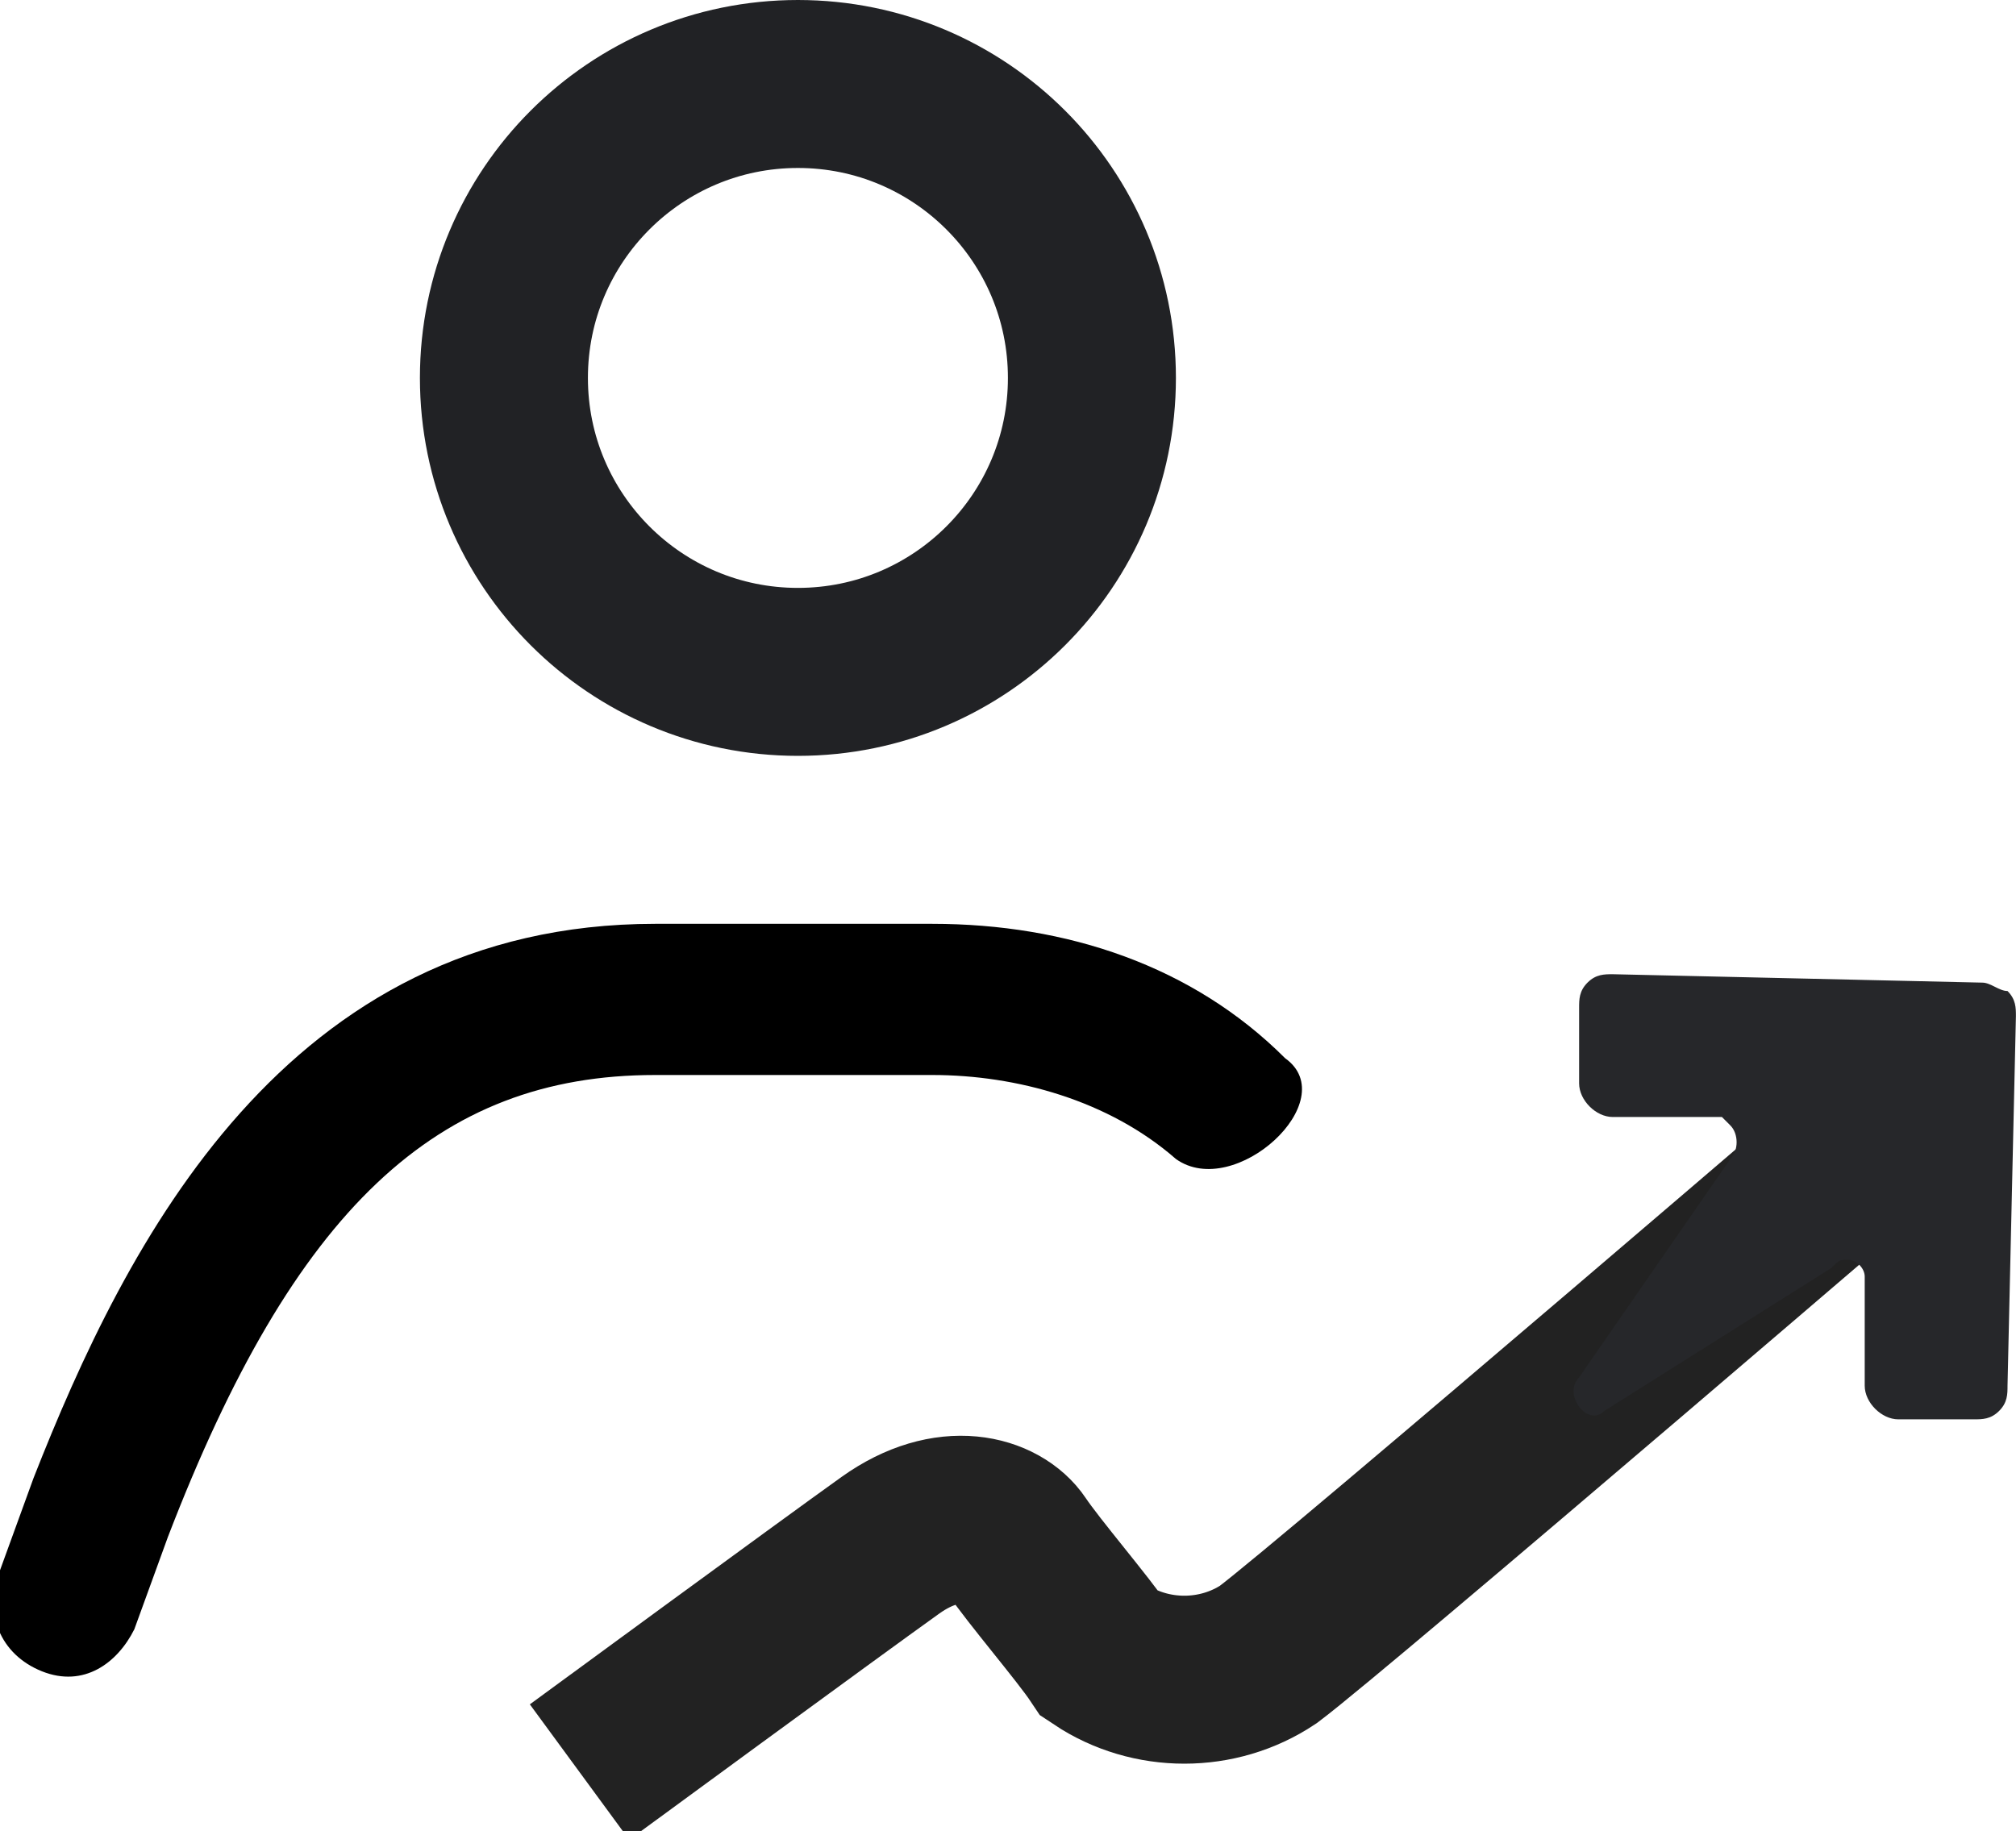
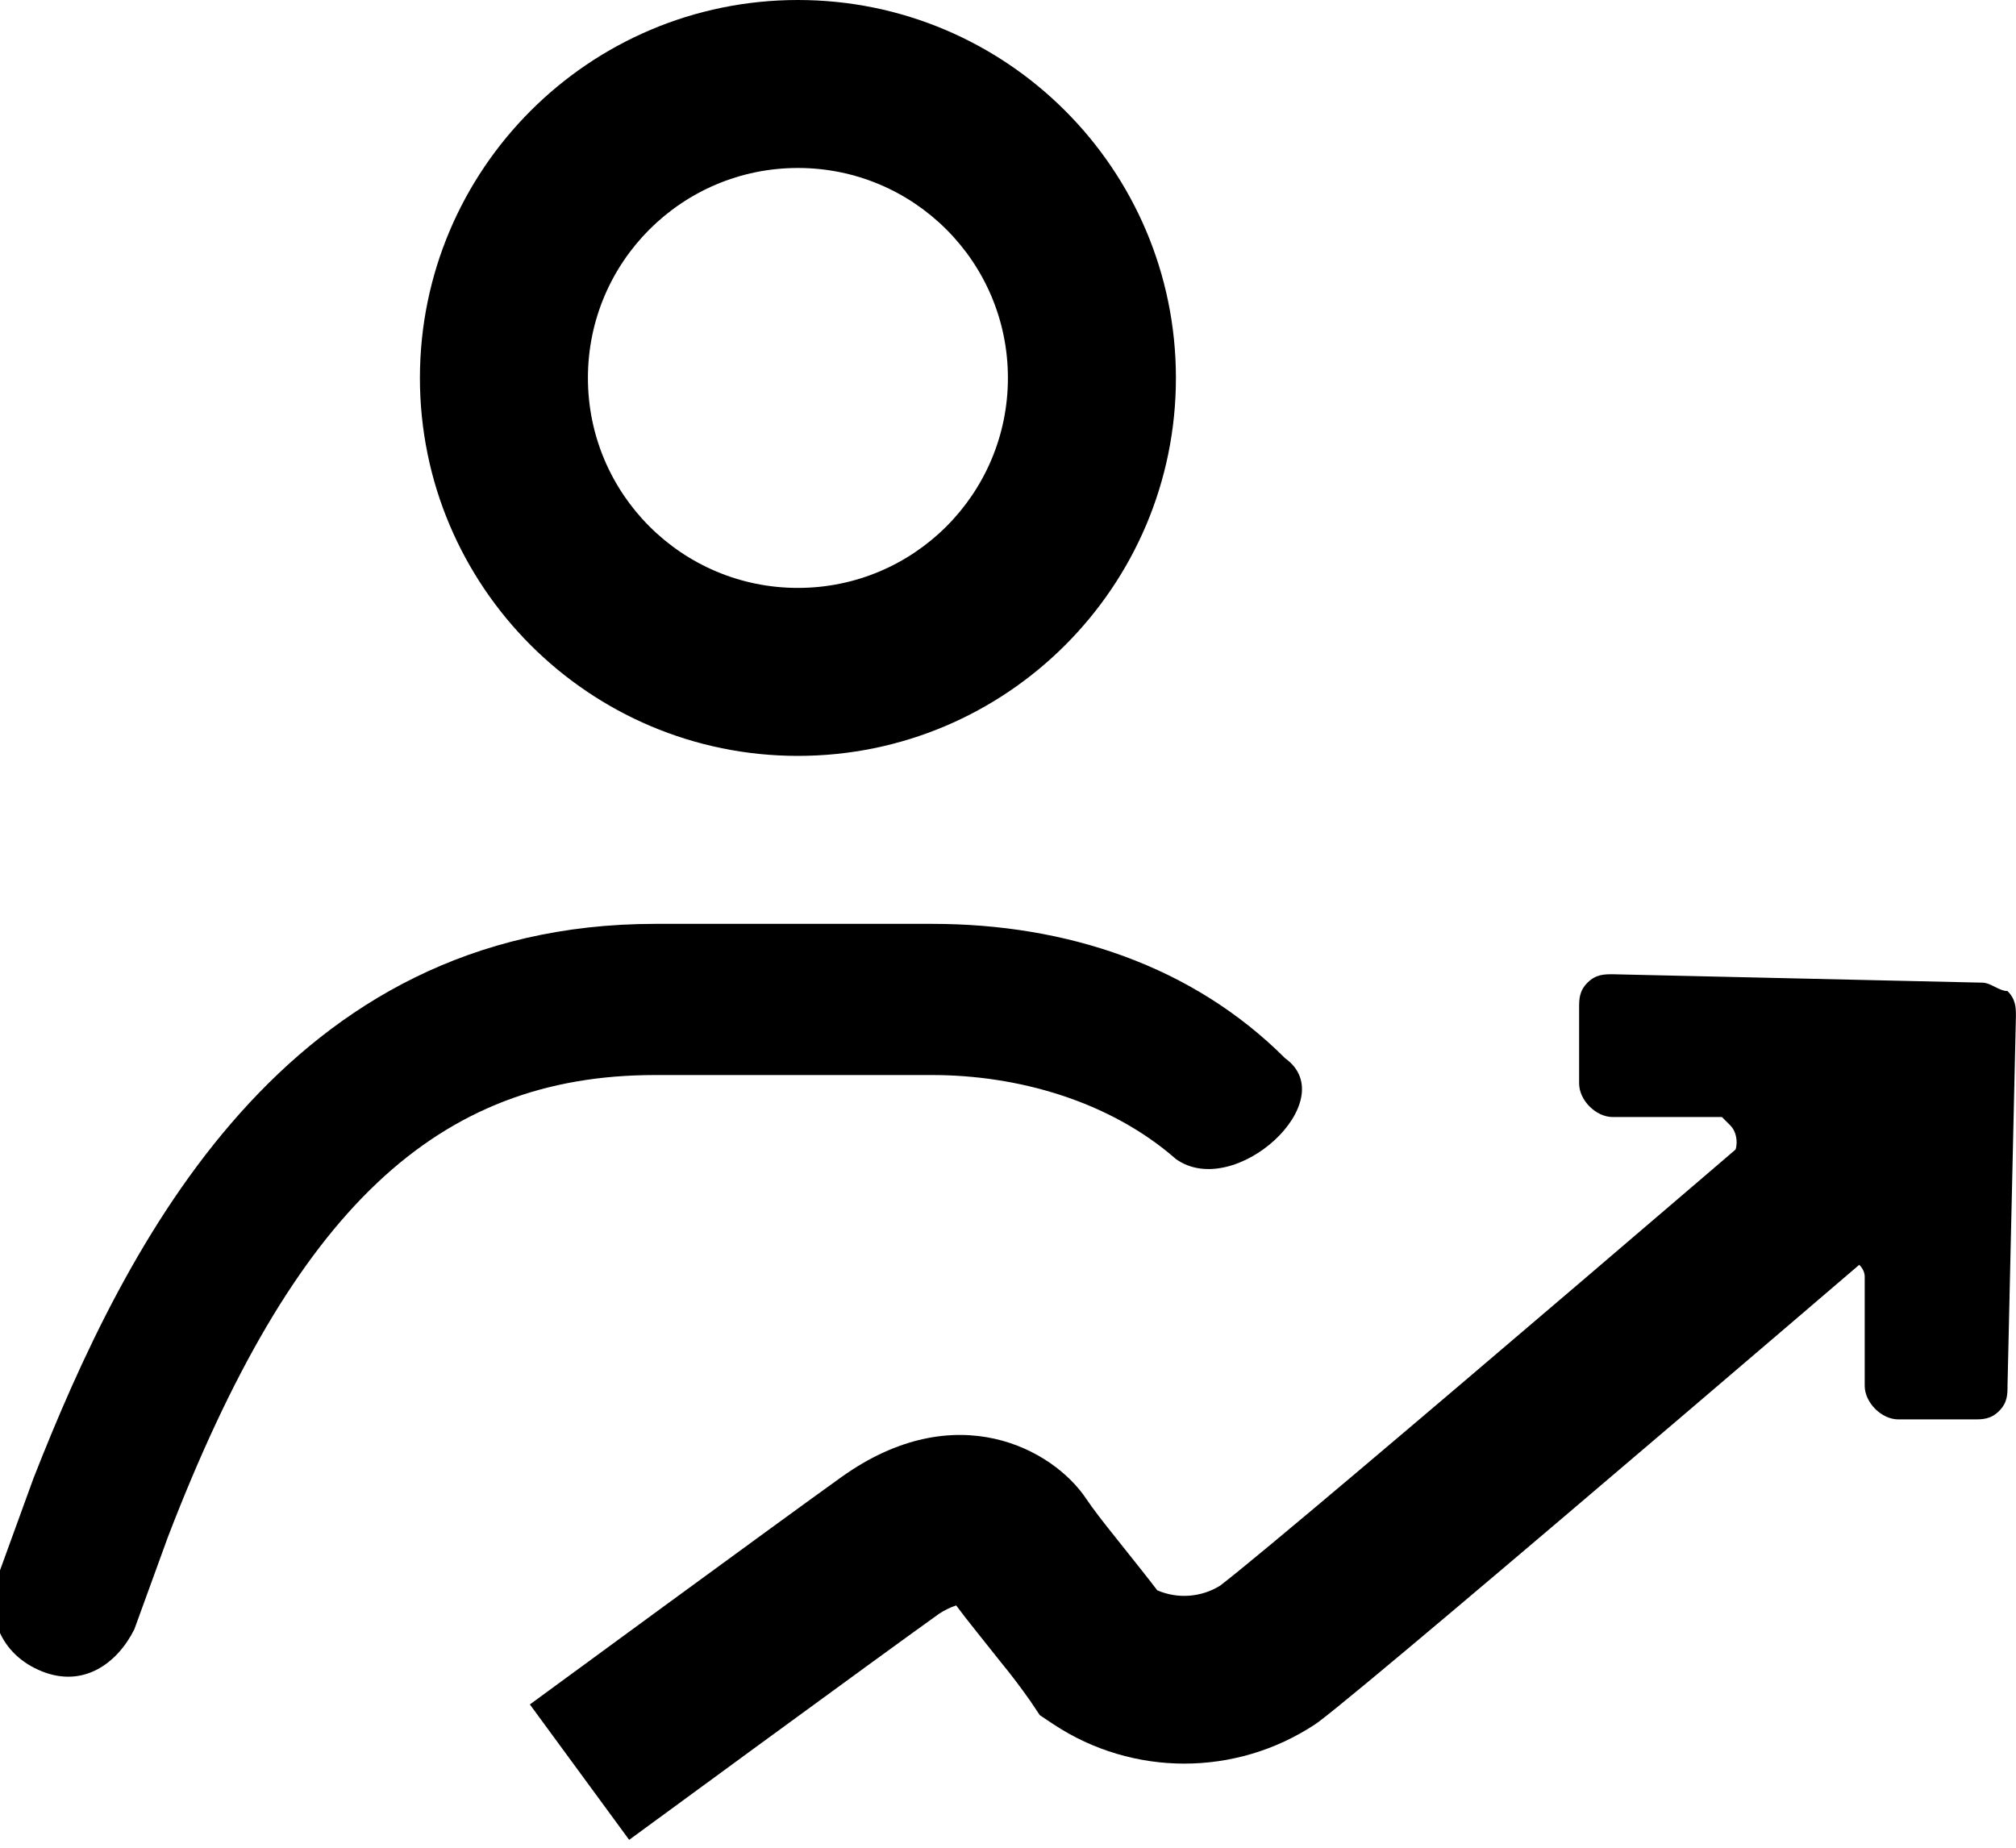
- <svg xmlns="http://www.w3.org/2000/svg" viewBox="0 0 24 21.8">
-   <g transform="translate(4.999)" fill="none">
-     <circle cx="4.5" cy="4.5" r="4.5" />
-     <circle cx="4.5" cy="4.5" r="3.5" stroke="#212225" stroke-width="2" />
-   </g>
-   <path d="M13.999 13.8c-.8-.7-1.9-1-2.9-1h-3.3c-2.6 0-4.3 1.6-5.8 5.5l-.4 1.1c-.2.4-.6.7-1.1.5-.5-.2-.7-.7-.5-1.2l.4-1.1c1.1-2.8 3-6.6 7.4-6.6h3.3c1.6 0 3.1.5 4.2 1.6.7.5-.6 1.7-1.3 1.2z" />
-   <path d="M22.999 13s-7.1 6.1-7.9 6.7c-.6.4-1.4.4-2 0-.2-.3-.8-1-1-1.3-.2-.3-.8-.5-1.5 0s-3.7 2.7-3.7 2.7" fill="none" stroke="#222" stroke-width="2" />
-   <path d="M18.799 16.4l1.8-2.6c.1-.1.1-.3 0-.4l-.1-.1h-1.3c-.2 0-.4-.2-.4-.4V12c0-.1 0-.2.1-.3.1-.1.2-.1.3-.1l4.4.1c.1 0 .2.1.3.1.1.1.1.2.1.3l-.1 4.4c0 .1 0 .2-.1.3-.1.1-.2.1-.3.1h-.9c-.2 0-.4-.2-.4-.4v-1.3c0-.1-.1-.2-.2-.2s-.1 0-.2.1l-2.7 1.7c-.2.2-.5-.2-.3-.4z" fill="#26272a" />
+ <svg xmlns="http://www.w3.org/2000/svg" fill="currentColor" fill-rule="evenodd" stroke-linejoin="round" stroke-miterlimit="2" clip-rule="evenodd" viewBox="0 0 24 22">
+   <circle cx="9.499" cy="4.5" r="4.5" fill="none" />
+   <path d="M9.499 0a4.502 4.502 0 00-4.5 4.5c0 2.484 2.016 4.5 4.5 4.5s4.5-2.016 4.5-4.5S11.983 0 9.499 0zm0 2a2.5 2.5 0 010 5 2.5 2.5 0 010-5z" />
+   <path fill-rule="nonzero" d="M13.999 13.8c-.8-.7-1.9-1-2.9-1h-3.3c-2.6 0-4.3 1.6-5.8 5.5l-.4 1.1c-.2.4-.6.7-1.1.5-.5-.2-.7-.7-.5-1.2l.4-1.1c1.1-2.8 3-6.6 7.4-6.6h3.3c1.6 0 3.1.5 4.2 1.6.7.5-.6 1.7-1.3 1.2z" />
+   <path d="M14.526 18.879c.914-.701 7.821-6.638 7.821-6.638l1.304 1.518s-7.147 6.137-7.952 6.741l-.045.032a2.825 2.825 0 01-3.11 0l-.166-.111-.111-.166a7.49 7.49 0 00-.352-.464l-.296-.372a10.345 10.345 0 01-.236-.304.877.877 0 00-.203.099c-.698.498-3.69 2.692-3.69 2.692l-1.182-1.612s3.008-2.206 3.71-2.708c1.365-.975 2.523-.326 2.913.259.075.113.206.282.352.464l.296.372c.071.09.139.176.198.254a.81.81 0 00.749-.056z" />
+   <path fill-rule="nonzero" d="M18.799 16.4l1.8-2.6c.1-.1.1-.3 0-.4l-.1-.1h-1.3c-.2 0-.4-.2-.4-.4V12c0-.1 0-.2.1-.3.1-.1.2-.1.3-.1l4.4.1c.1 0 .2.1.3.1.1.1.1.2.1.3l-.1 4.4c0 .1 0 .2-.1.3-.1.1-.2.1-.3.1h-.9c-.2 0-.4-.2-.4-.4v-1.3c0-.1-.1-.2-.2-.2s-.1 0-.2.1l-2.7 1.7c-.2.2-.5-.2-.3-.4z" />
</svg>
